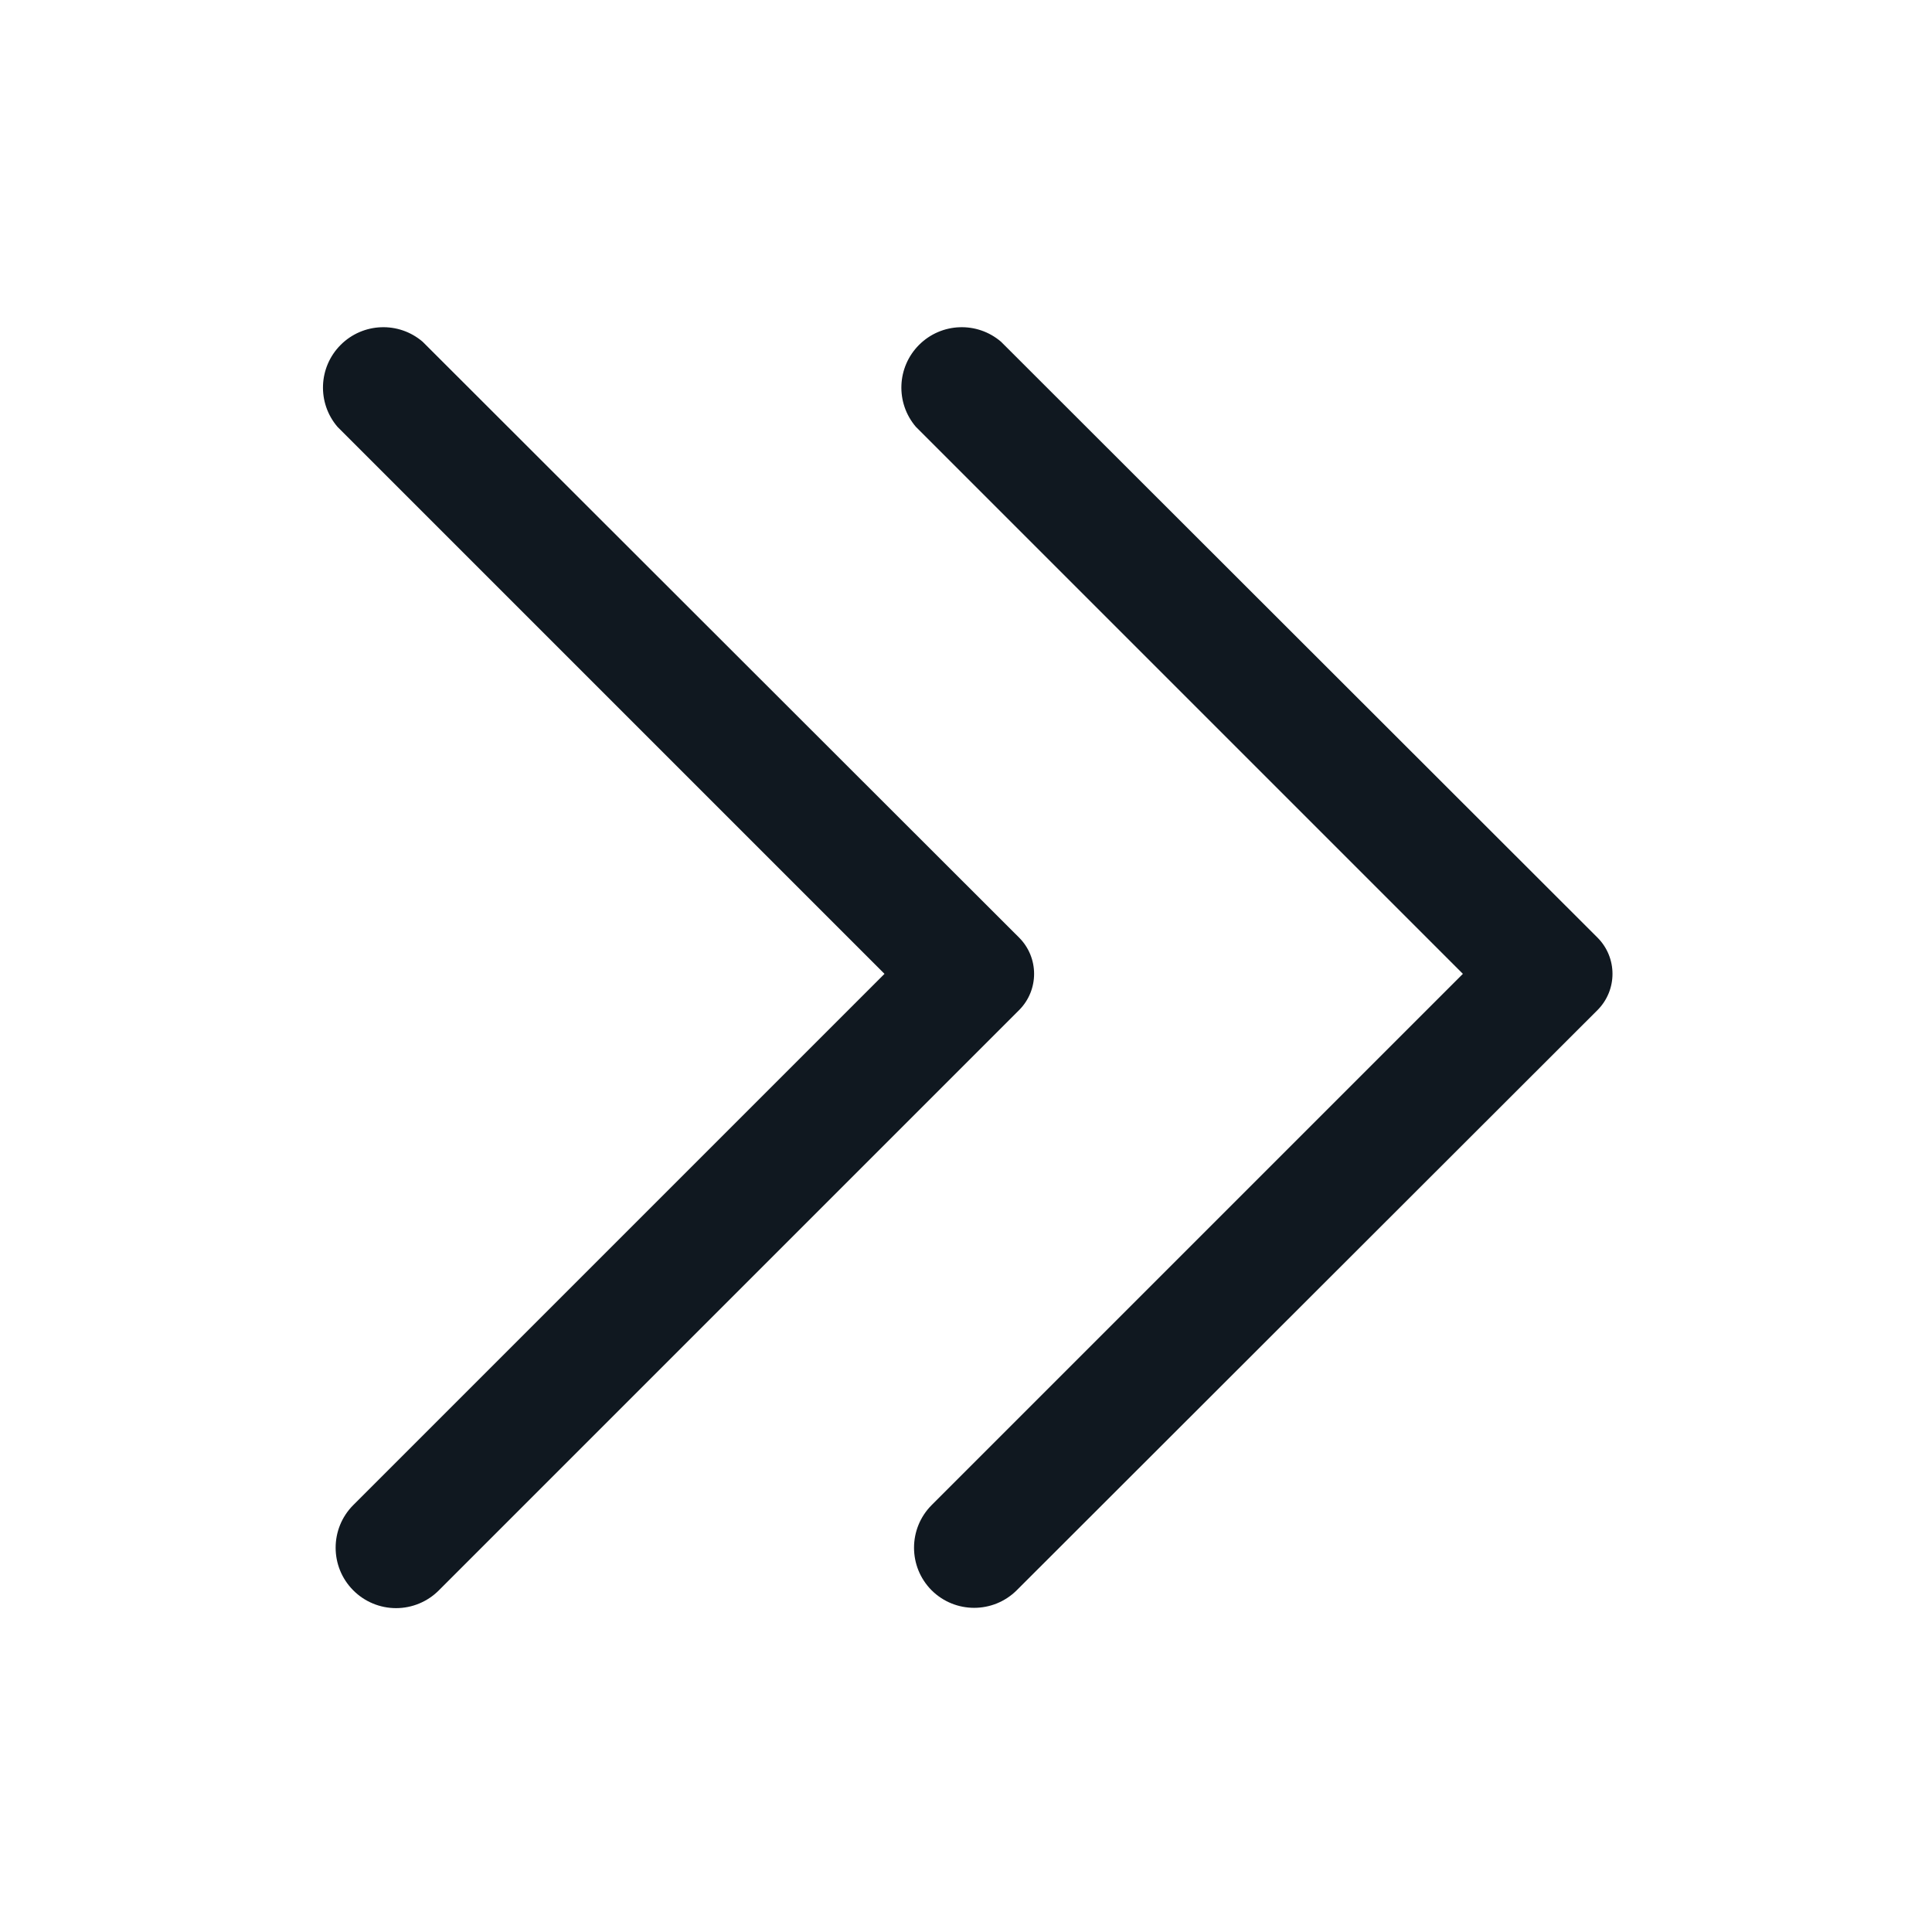
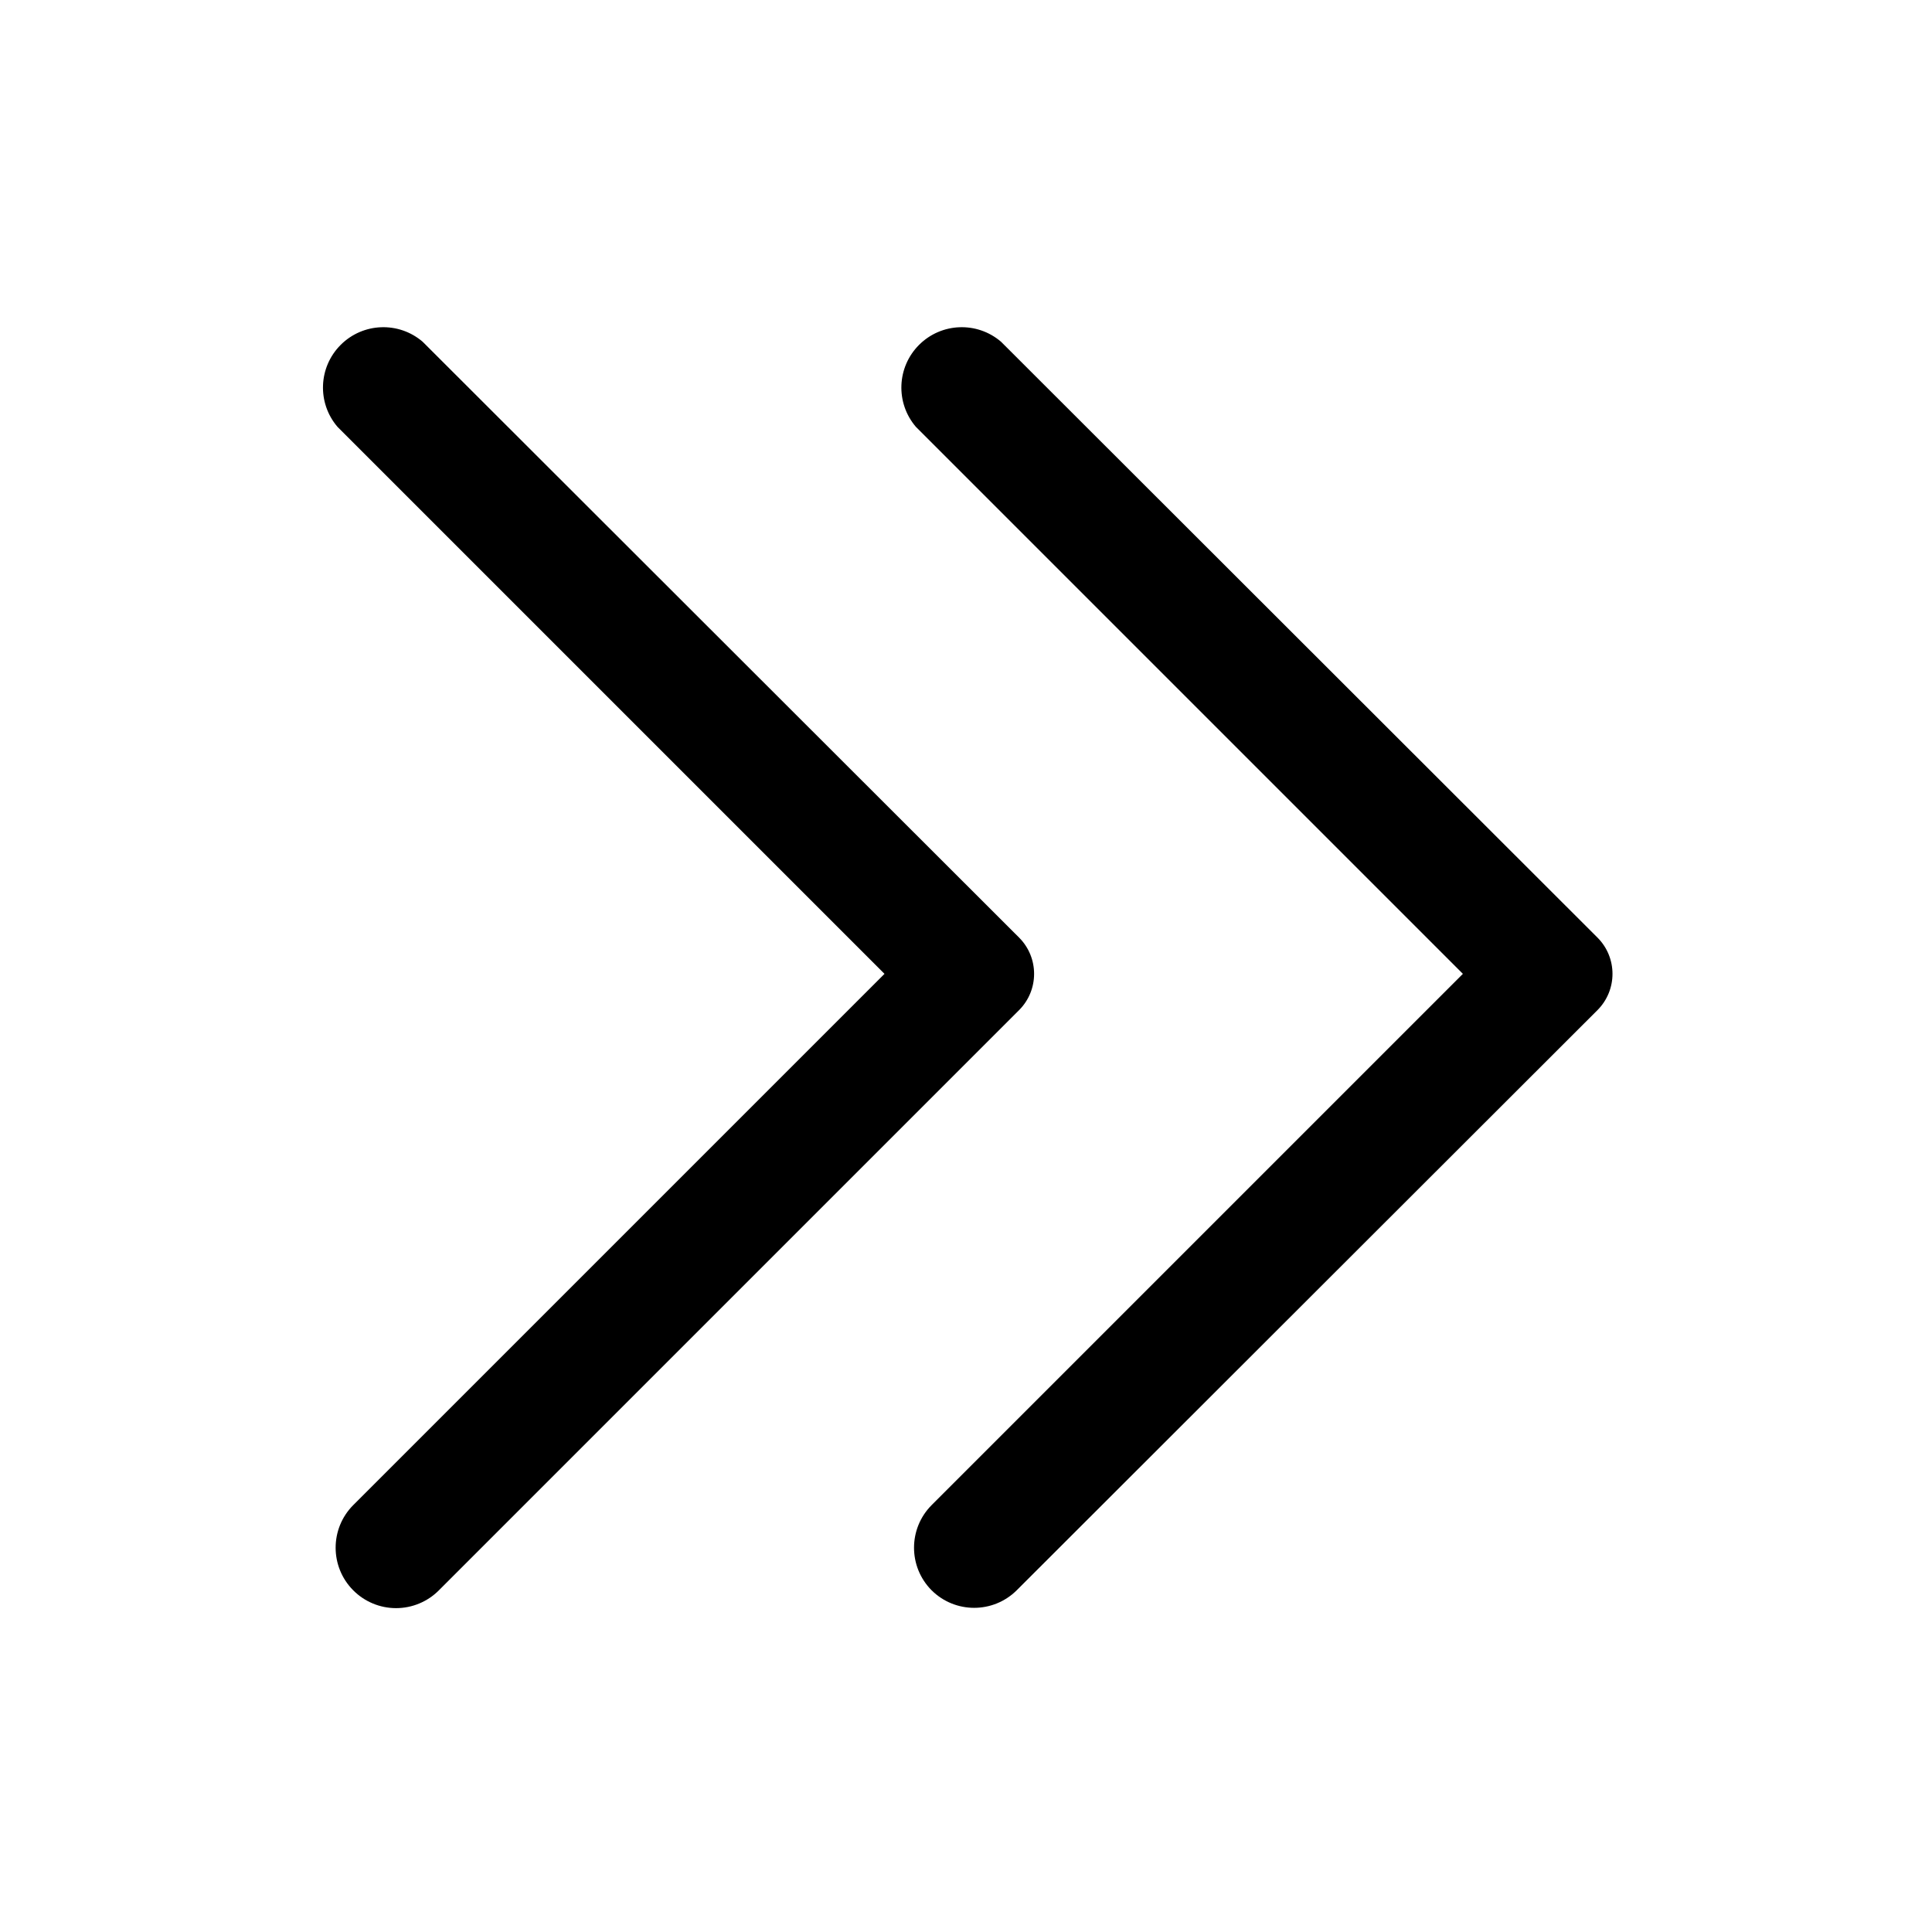
<svg xmlns="http://www.w3.org/2000/svg" viewBox="0 0 32 32">
-   <g fill="#101820">
+   <g fill="#000000">
    <path d="m16.88 15.53-9.88-9.87a1 1 0 0 0 -1.41 1.41l9.06 9.06-8.8 8.8a1 1 0 0 0 0 1.41 1 1 0 0 0 1.42 0l9.61-9.61a.85.85 0 0 0 0-1.2z" />
    <path d="m26.46 15.53-9.88-9.87a1 1 0 0 0 -1.41 1.41l9.06 9.06-8.8 8.8a1 1 0 0 0 0 1.41 1 1 0 0 0 1.41 0l9.62-9.61a.85.85 0 0 0 0-1.2z" />
  </g>
</svg>
